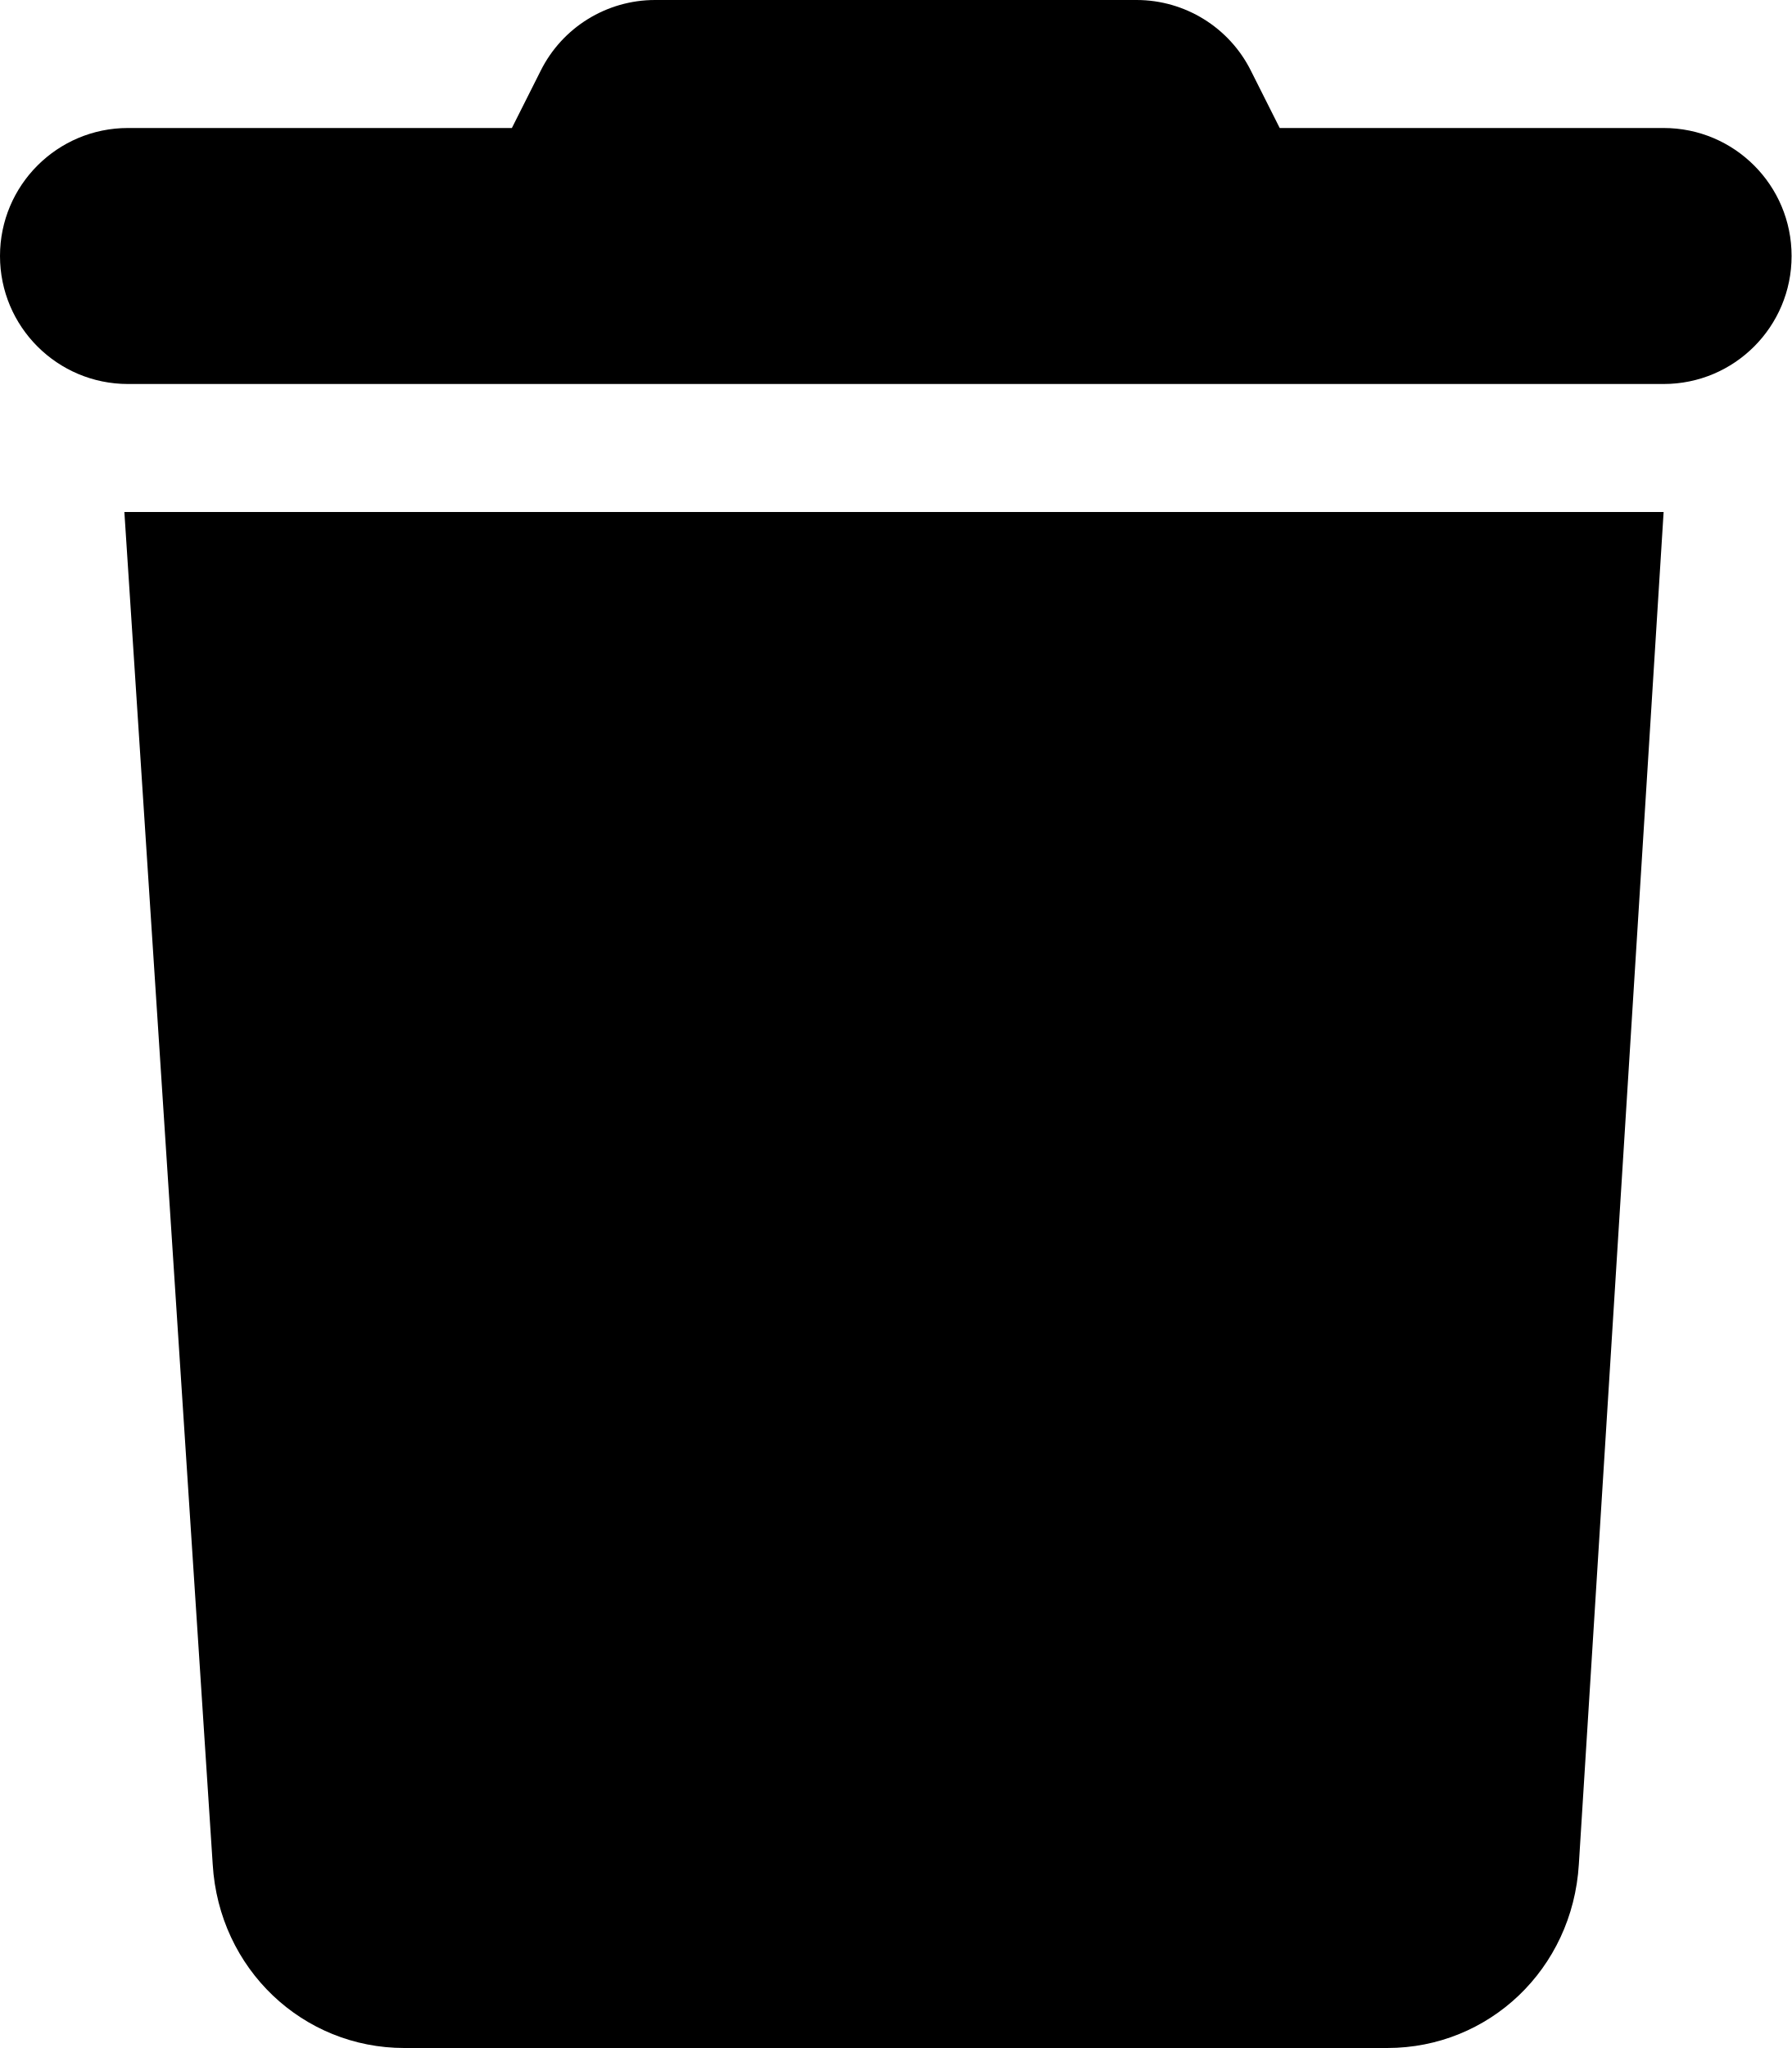
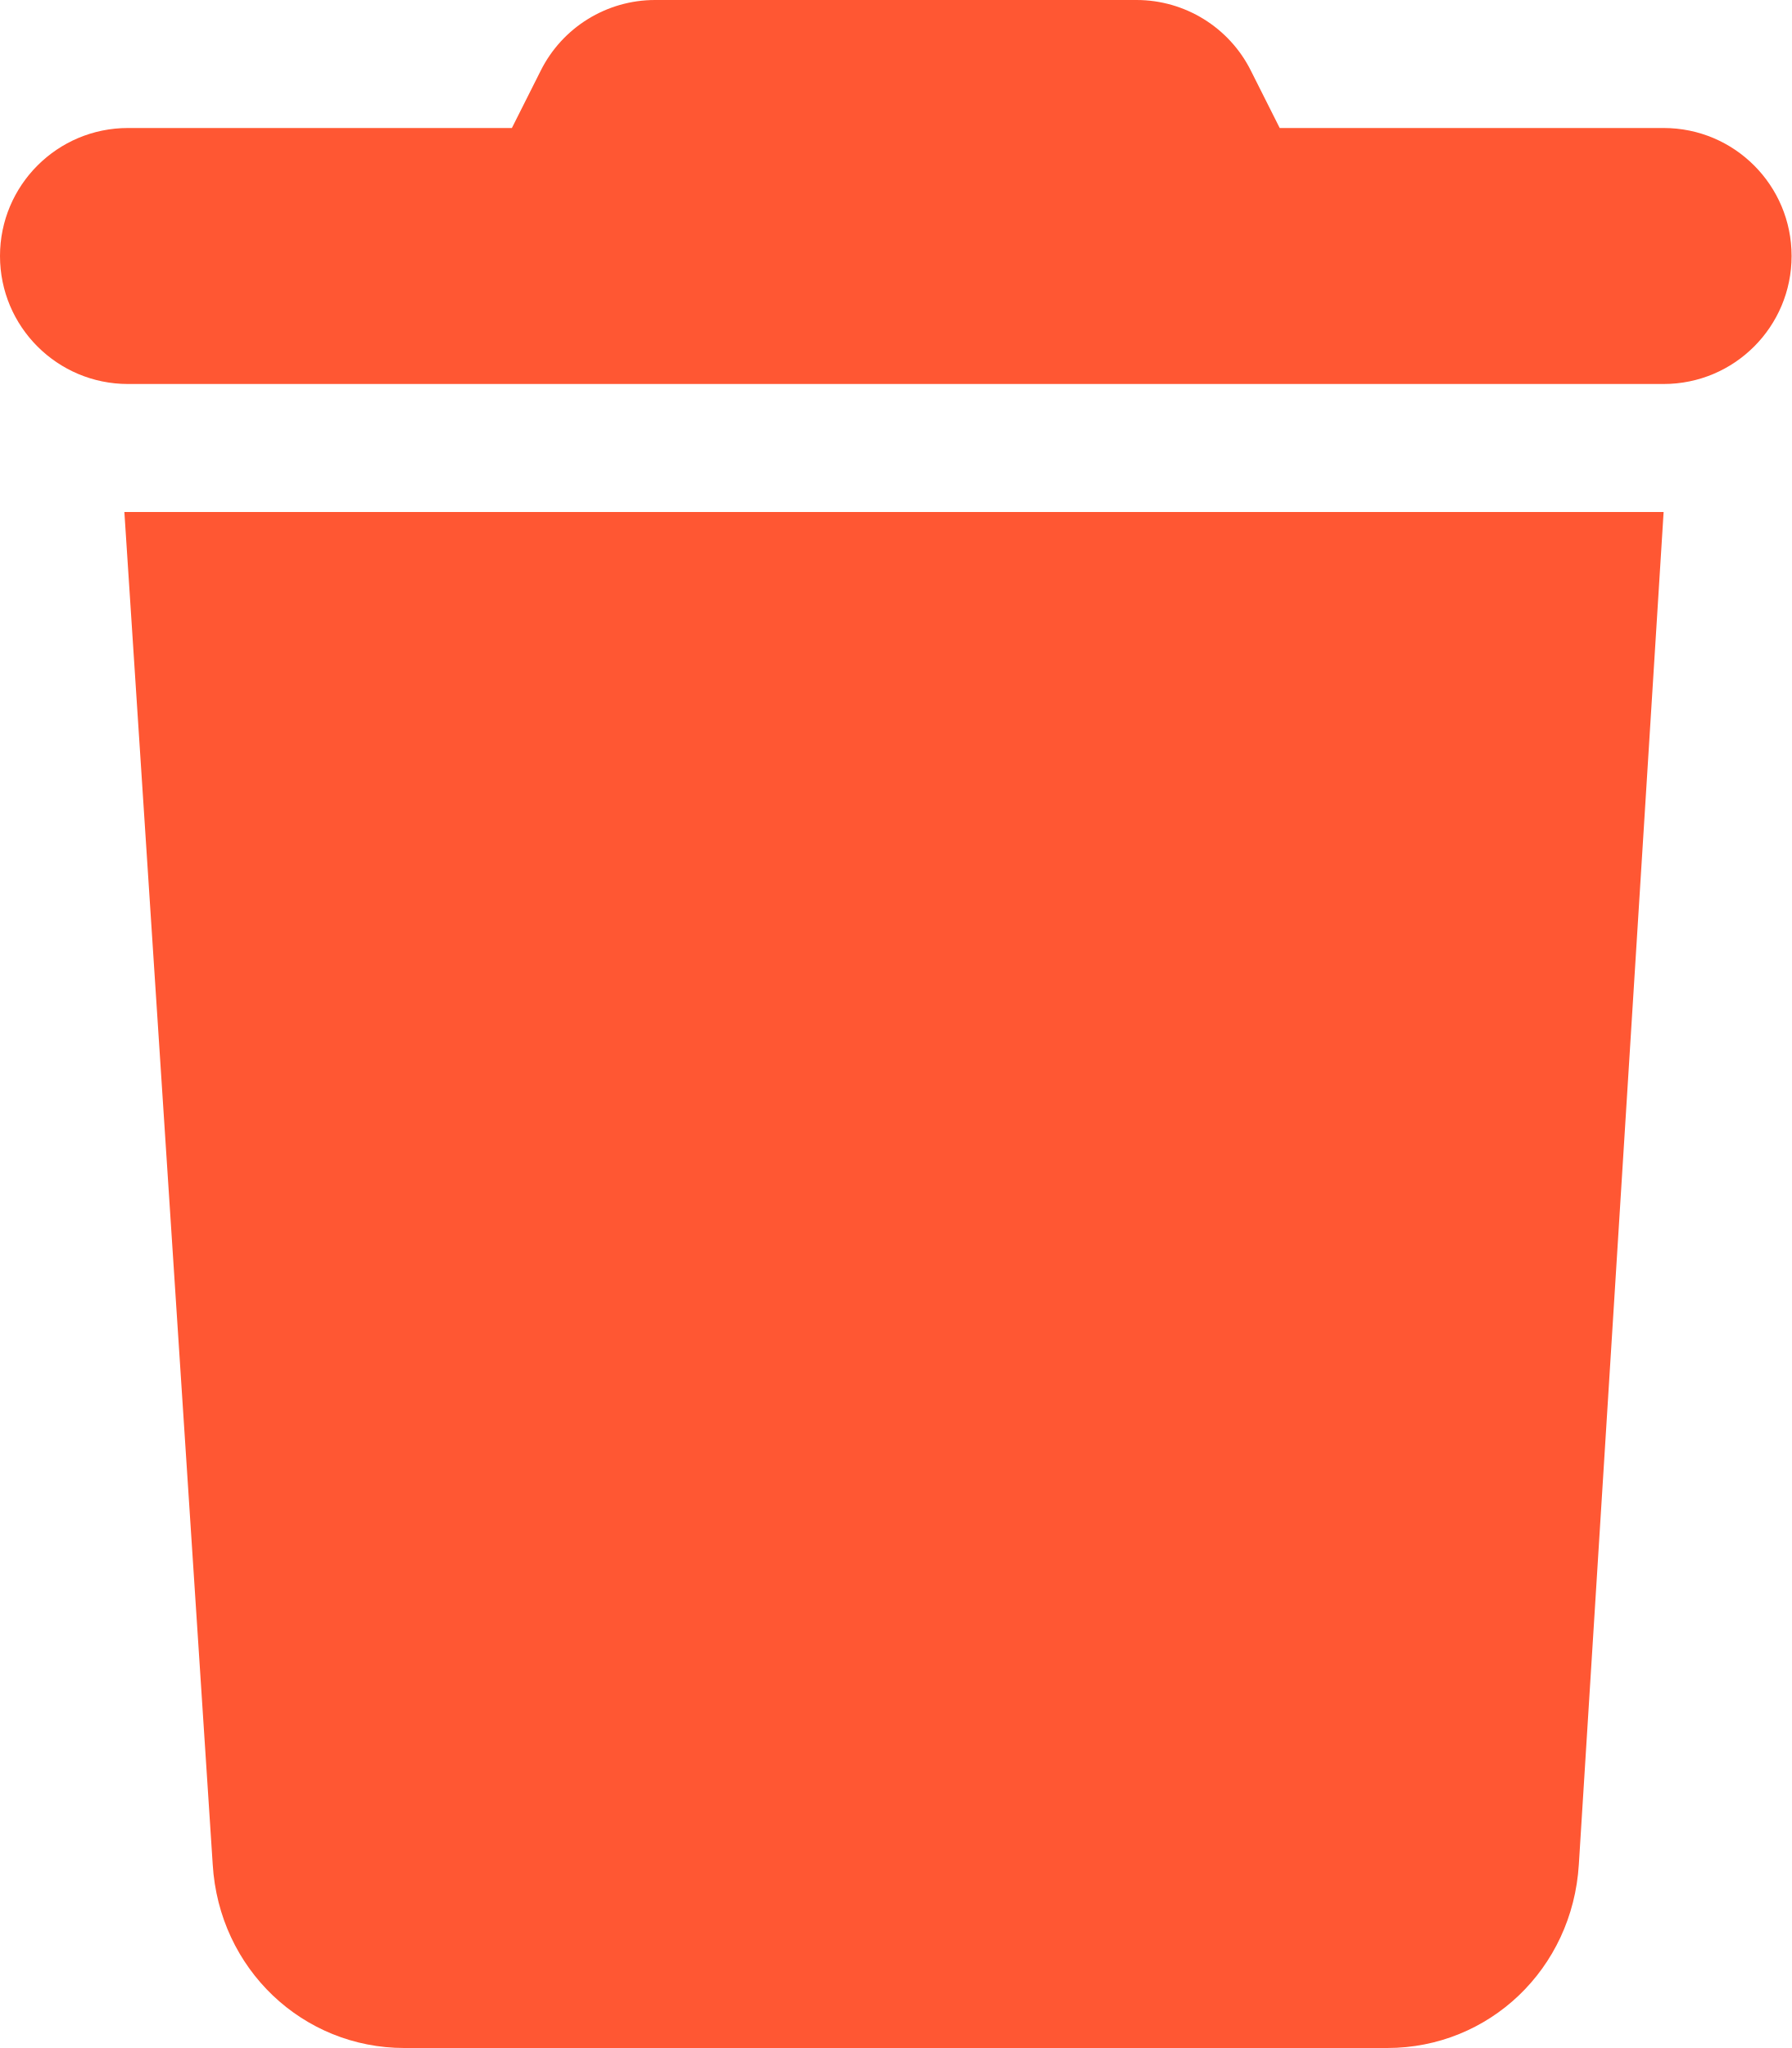
<svg xmlns="http://www.w3.org/2000/svg" viewBox="0 0 448 512">
-   <path d="M135.2 17.69C140.6 6.848 151.7 0 163.8 0H284.2C296.3 0 307.4 6.848 312.8 17.69L320 32H416C433.7 32 448 46.33 448 64C448 81.67 433.7 96 416 96H32C14.33 96 0 81.67 0 64C0 46.33 14.33 32 32 32H128L135.2 17.69zM394.8 466.1C393.2 492.3 372.3 512 346.9 512H101.1C75.75 512 54.77 492.3 53.19 466.1L31.1 128H416L394.8 466.1z" />
+   <path fill="#FF5733" d="M135.2 17.69C140.6 6.848 151.7 0 163.8 0H284.2C296.3 0 307.4 6.848 312.8 17.69L320 32H416C433.7 32 448 46.33 448 64C448 81.67 433.7 96 416 96H32C14.33 96 0 81.67 0 64C0 46.33 14.33 32 32 32H128L135.2 17.69zM394.8 466.1C393.2 492.3 372.3 512 346.9 512H101.1C75.75 512 54.77 492.3 53.19 466.1L31.1 128H416L394.8 466.1z" />
</svg>
